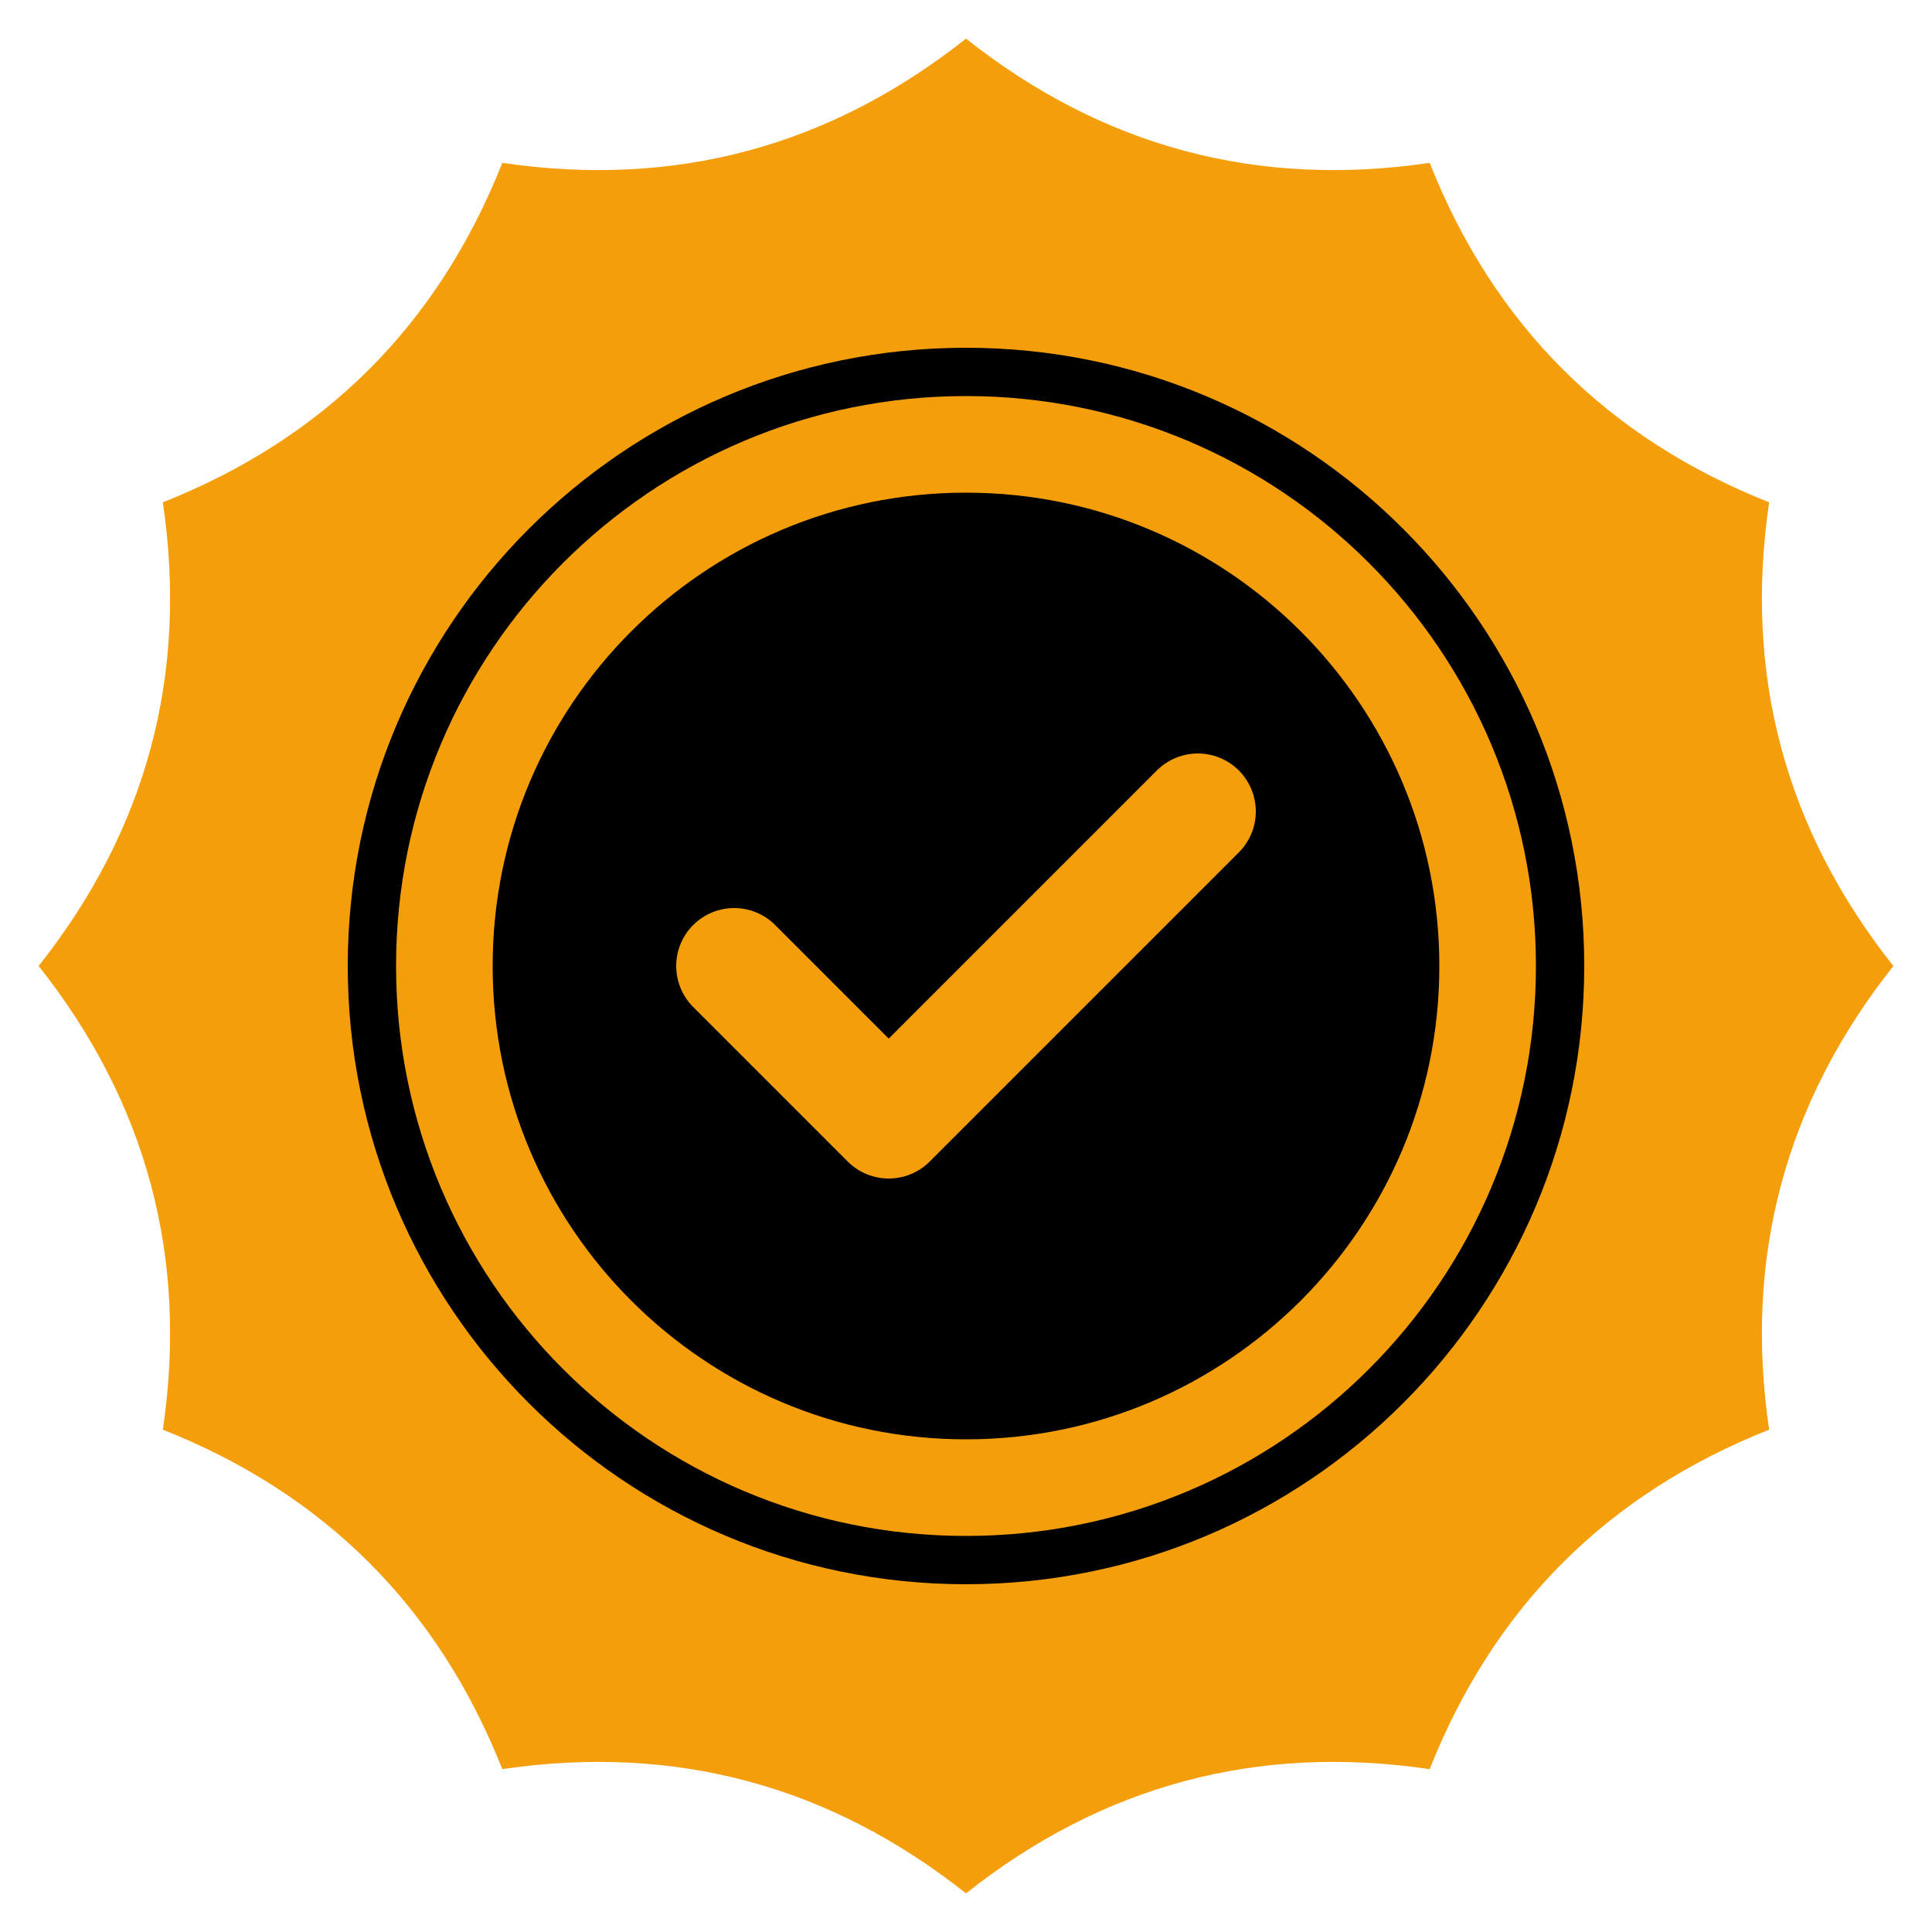
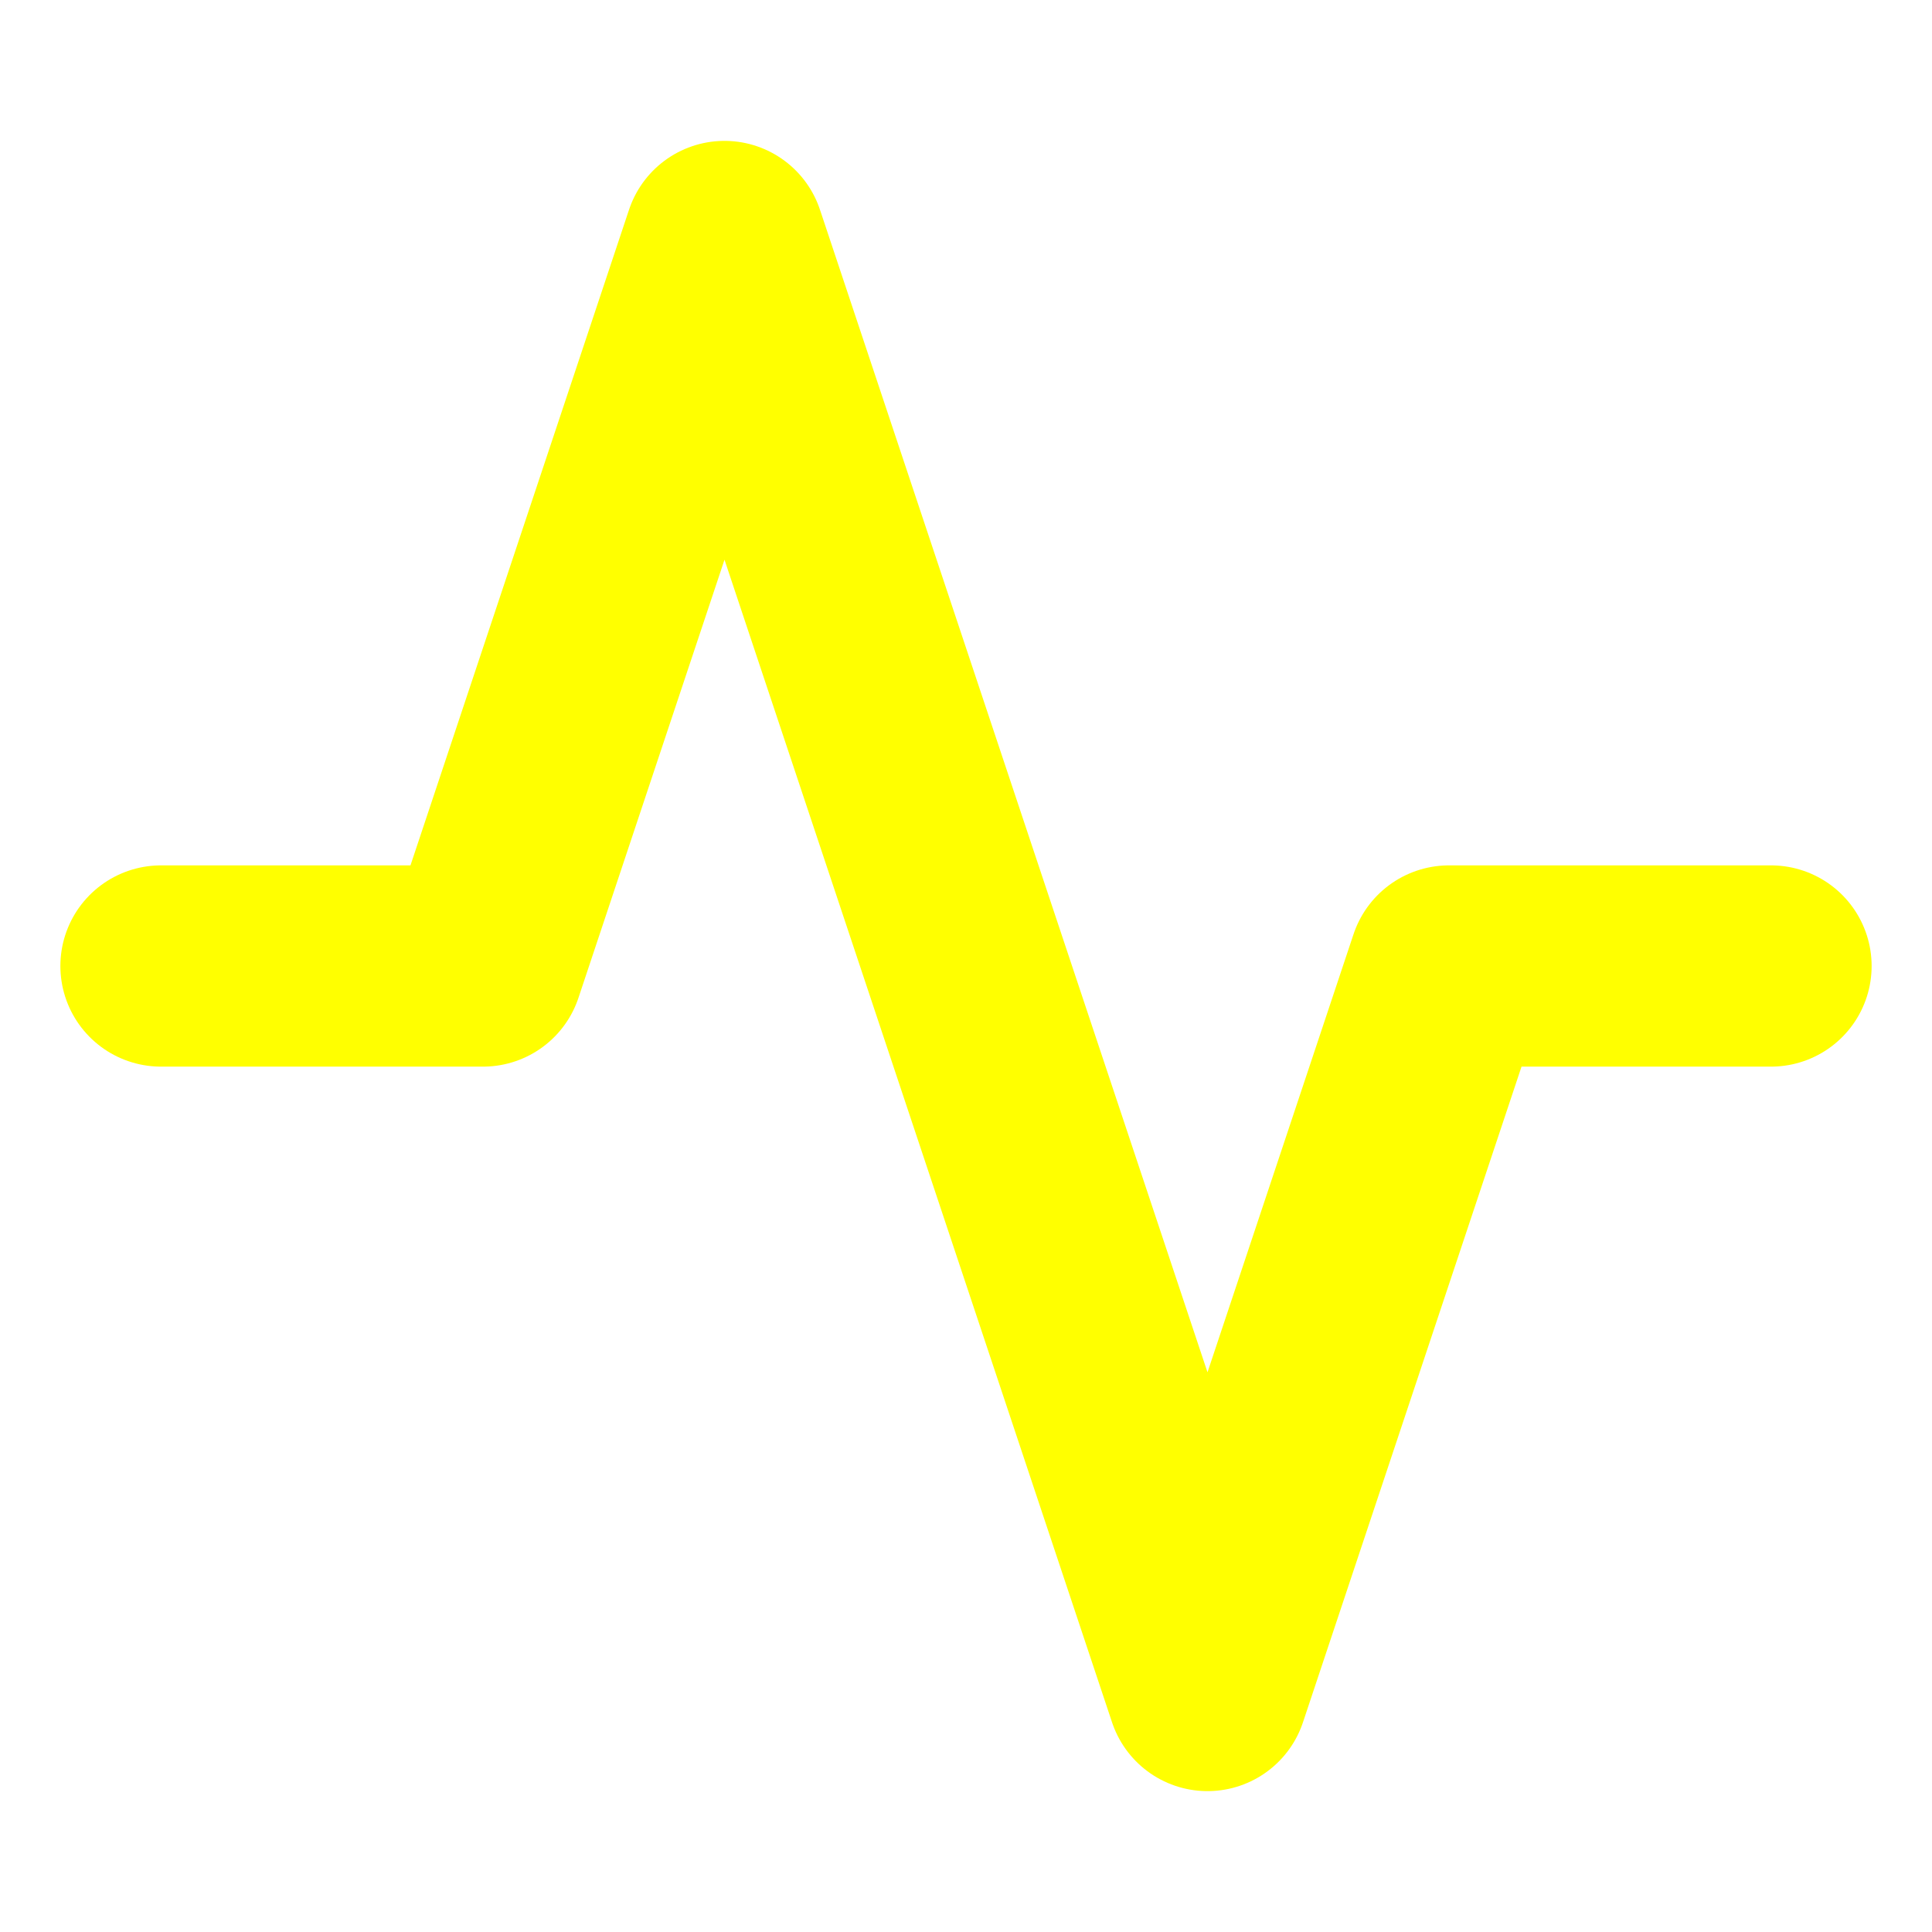
- <svg xmlns="http://www.w3.org/2000/svg" viewBox="0 0 100 100" width="100%" height="100%">
-   <path fill="#f59e0b" d="M 50.00 2.00 Q 60.61 10.40 74.00 8.43 Q 78.99 21.01 91.57 26.00 Q 89.60 39.39 98.00 50.00 Q 89.60 60.61 91.57 74.00 Q 78.99 78.99 74.00 91.57 Q 60.61 89.60 50.00 98.00 Q 39.39 89.60 26.00 91.57 Q 21.01 78.99 8.43 74.00 Q 10.40 60.61 2.00 50.00 Q 10.40 39.39 8.43 26.00 Q 21.01 21.01 26.00 8.43 Q 39.39 10.40 50.00 2.00 Z" />
-   <circle cx="50" cy="50" r="32" fill="#000000" />
-   <circle cx="50" cy="50" r="27" fill="none" stroke="#f59e0b" stroke-width="5" />
-   <path d="M 38 50 L 46 58 L 62 42" fill="none" stroke="#f59e0b" stroke-width="6" stroke-linecap="round" stroke-linejoin="round" />
+ <svg xmlns="http://www.w3.org/2000/svg" viewBox="0 0 24 24" fill="none" stroke="#FFFF00" stroke-width="2.5" stroke-linecap="round" stroke-linejoin="round">
+   <path d="M22 12h-4l-3 9L9 3l-3 9H2" />
</svg>
